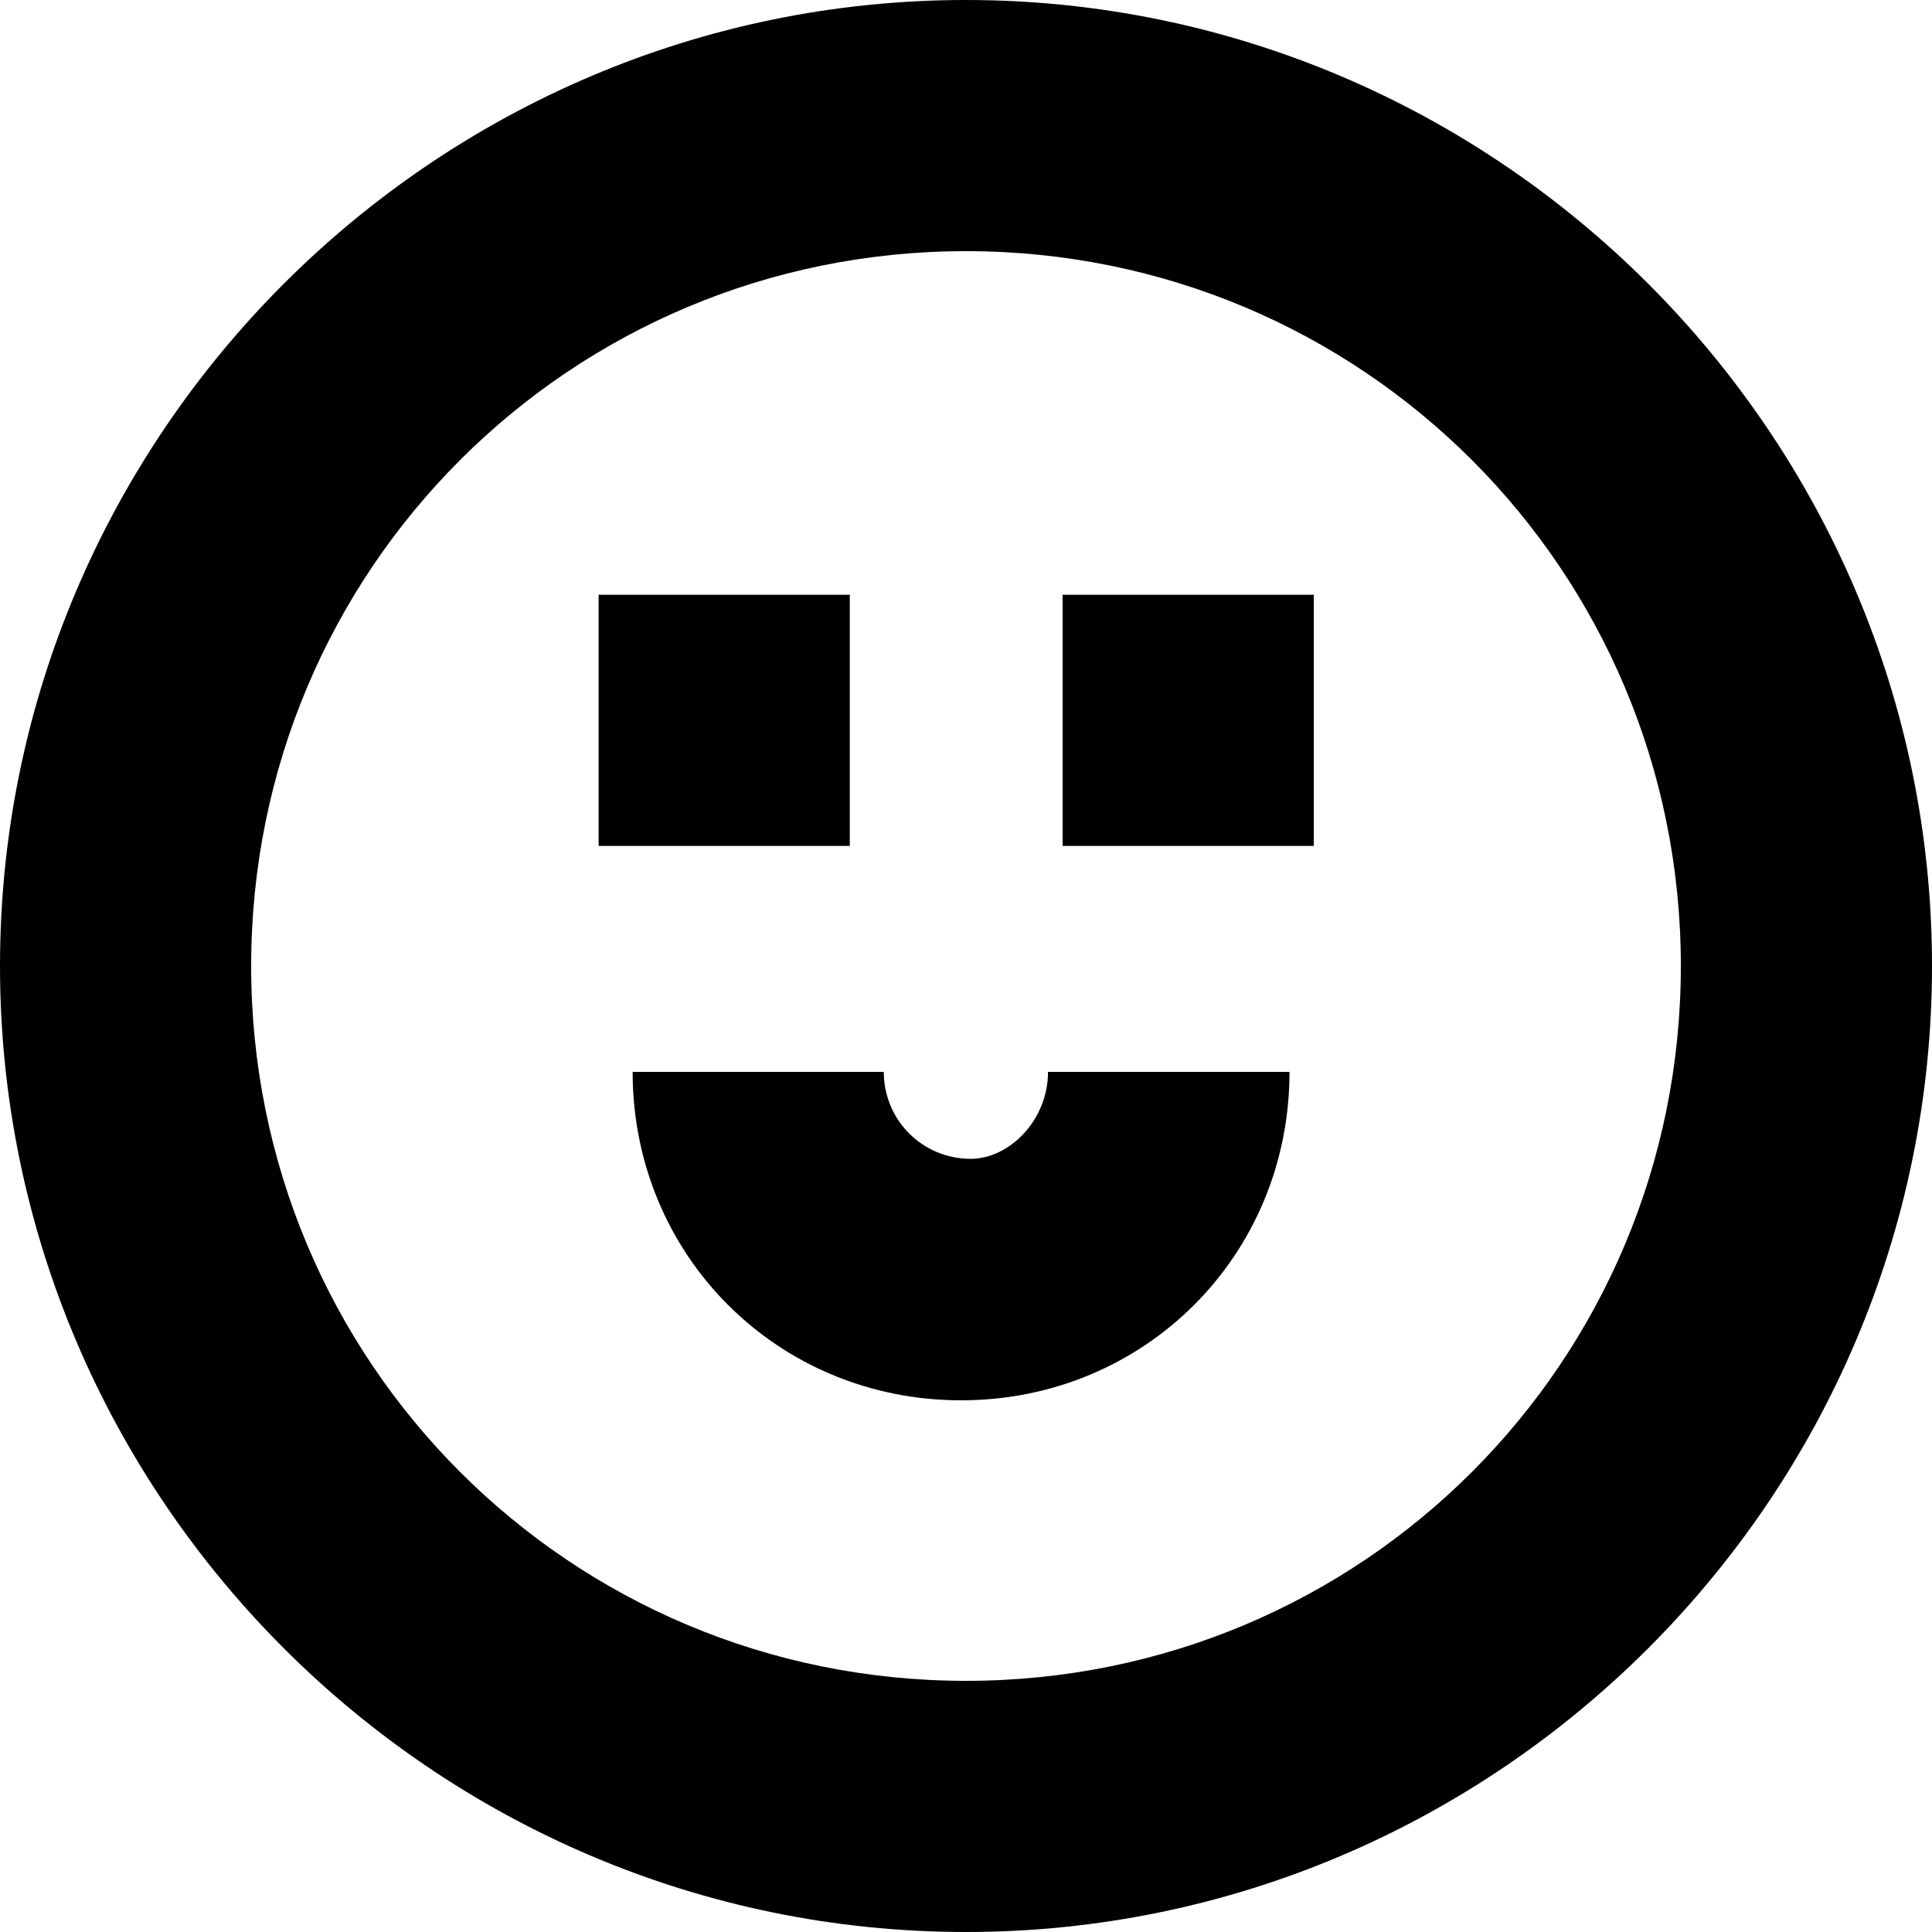
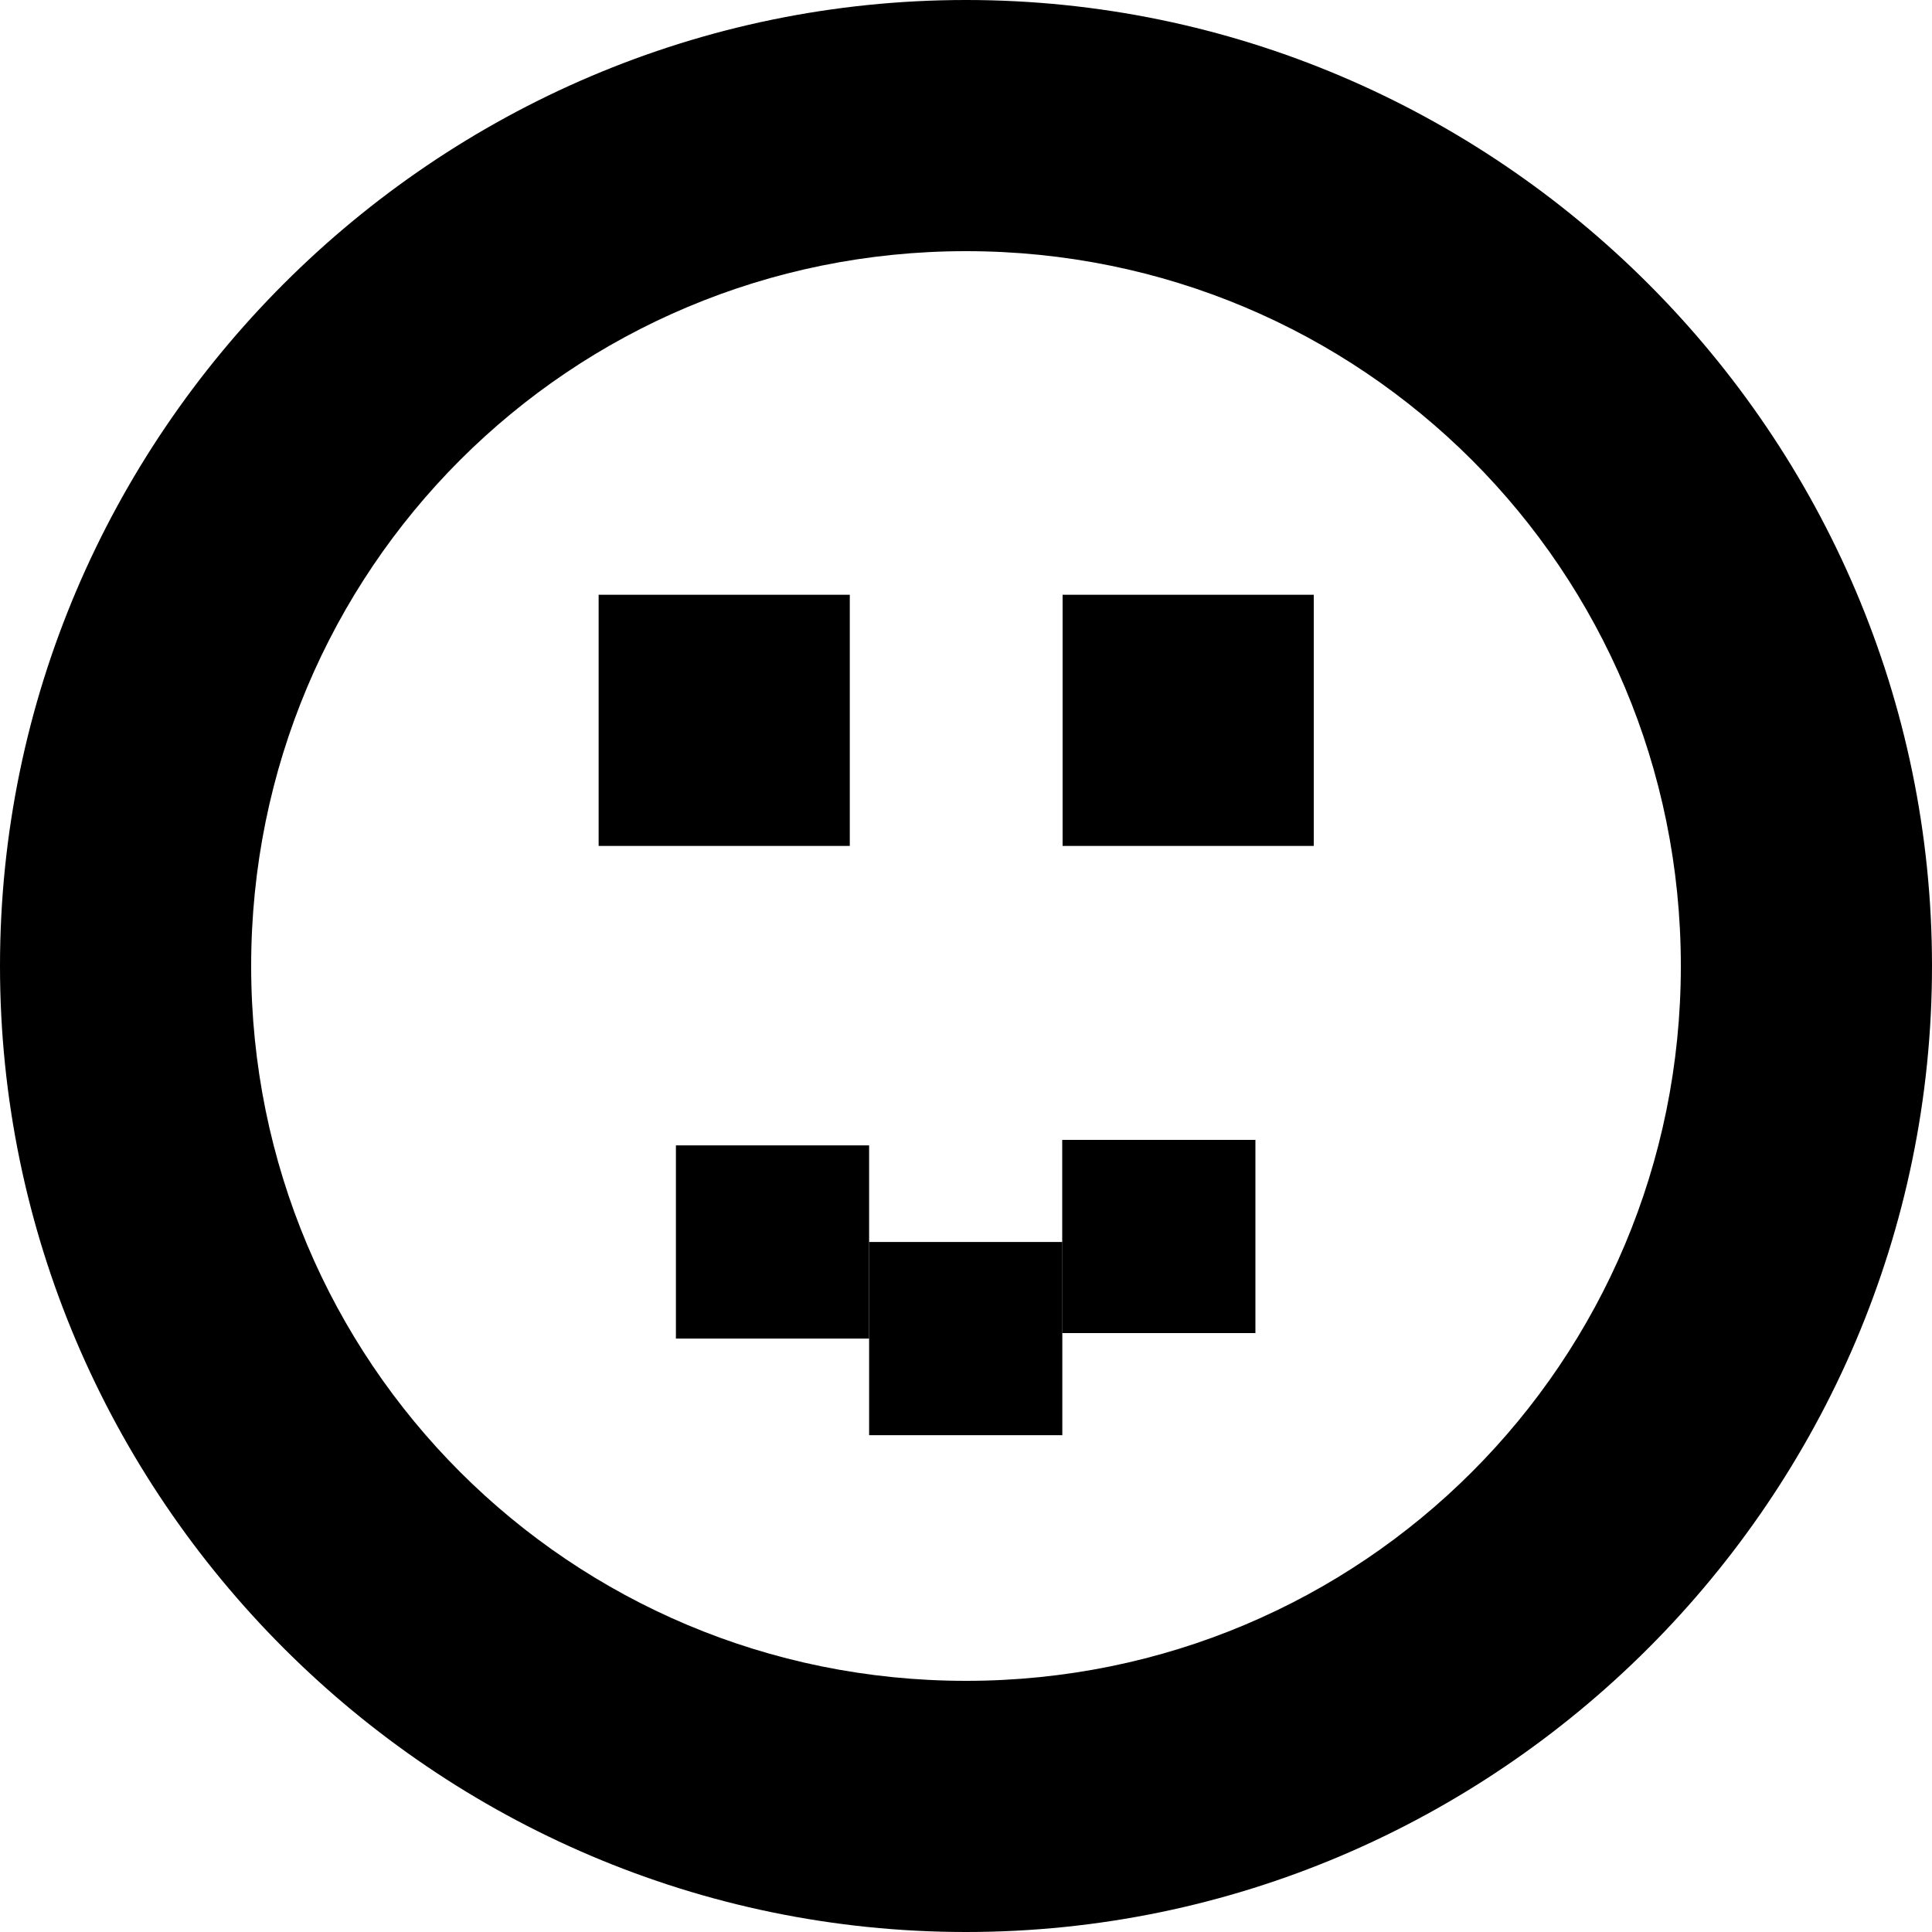
<svg xmlns="http://www.w3.org/2000/svg" version="1.1" id="Layer_1" x="0px" y="0px" viewBox="0 0 20 20" style="enable-background:new 0 0 20 20;" xml:space="preserve">
  <g id="Group_36" transform="translate(-0.004)">
    <g id="Group_9" transform="translate(0.004)">
      <g id="Group_8" transform="translate(0)">
-         <path id="Path_12" d="M10,0C4.5,0,0,4.5,0,10s4.5,10,10,10s10-4.5,10-10C20,4.5,15.5,0,10,0z M10,17.4c-4.1,0-7.4-3.3-7.4-7.4     c0-4.1,3.3-7.4,7.4-7.4c4.1,0,7.4,3.3,7.4,7.4C17.4,14.1,14.1,17.4,10,17.4z" />
+         <path id="Path_12" d="M10,0C4.5,0,0,4.5,0,10s4.5,10,10,10s10-4.5,10-10S15.5,0,10,0z M10,17.4c-4.1,0-7.4-3.3-7.4-7.4     S5.9,2.6,10,2.6s7.4,3.3,7.4,7.4S14.1,17.4,10,17.4z" />
      </g>
    </g>
    <g id="Group_13" transform="translate(6.201 6.157)">
      <g id="Group_12">
        <rect id="Rectangle_2" x="0" y="0" width="2.6" height="2.6" />
      </g>
    </g>
    <g id="Group_15" transform="translate(11.004 6.157)">
      <g id="Group_14">
        <rect id="Rectangle_3" x="0" y="0" width="2.6" height="2.6" />
      </g>
    </g>
-     <g id="Group_33" transform="translate(6.553 11.096)">
-       <g id="Group_32">
-         <path id="Path_14" d="M4.3,0L4.3,0c0,0.5-0.4,0.9-0.8,0.9h0C3,0.9,2.6,0.5,2.6,0H0c0,1.9,1.5,3.4,3.4,3.4h0     c1.9,0,3.4-1.5,3.4-3.4v0H4.3z" />
+     <g>
+       <g id="Group_13_00000115509120692539523170000006467919664788725378_" transform="translate(6.201 6.157)">
+         <g id="Group_12_00000062875456311852599050000015696900985351780030_">
+           <rect id="Rectangle_2_00000163793173042329708000000013810310991577350314_" x="0.8" y="5.7" width="2" height="2" />
+         </g>
+       </g>
+       <g id="Group_13_00000070092518660044026270000004134645555124842424_" transform="translate(6.201 6.157)">
+         <g id="Group_12_00000125592585787419676050000018303187856539862198_">
+           <rect id="Rectangle_2_00000160875309683127455150000017851396783942936982_" x="2.8" y="6.7" width="2" height="2" />
+         </g>
+       </g>
+       <g id="Group_14_00000113323698260875107340000011794872980250872225_">
+         <rect id="Rectangle_3_00000134227673080730382060000015820973157700717444_" x="11" y="11.8" width="2" height="2" />
      </g>
    </g>
  </g>
</svg>
